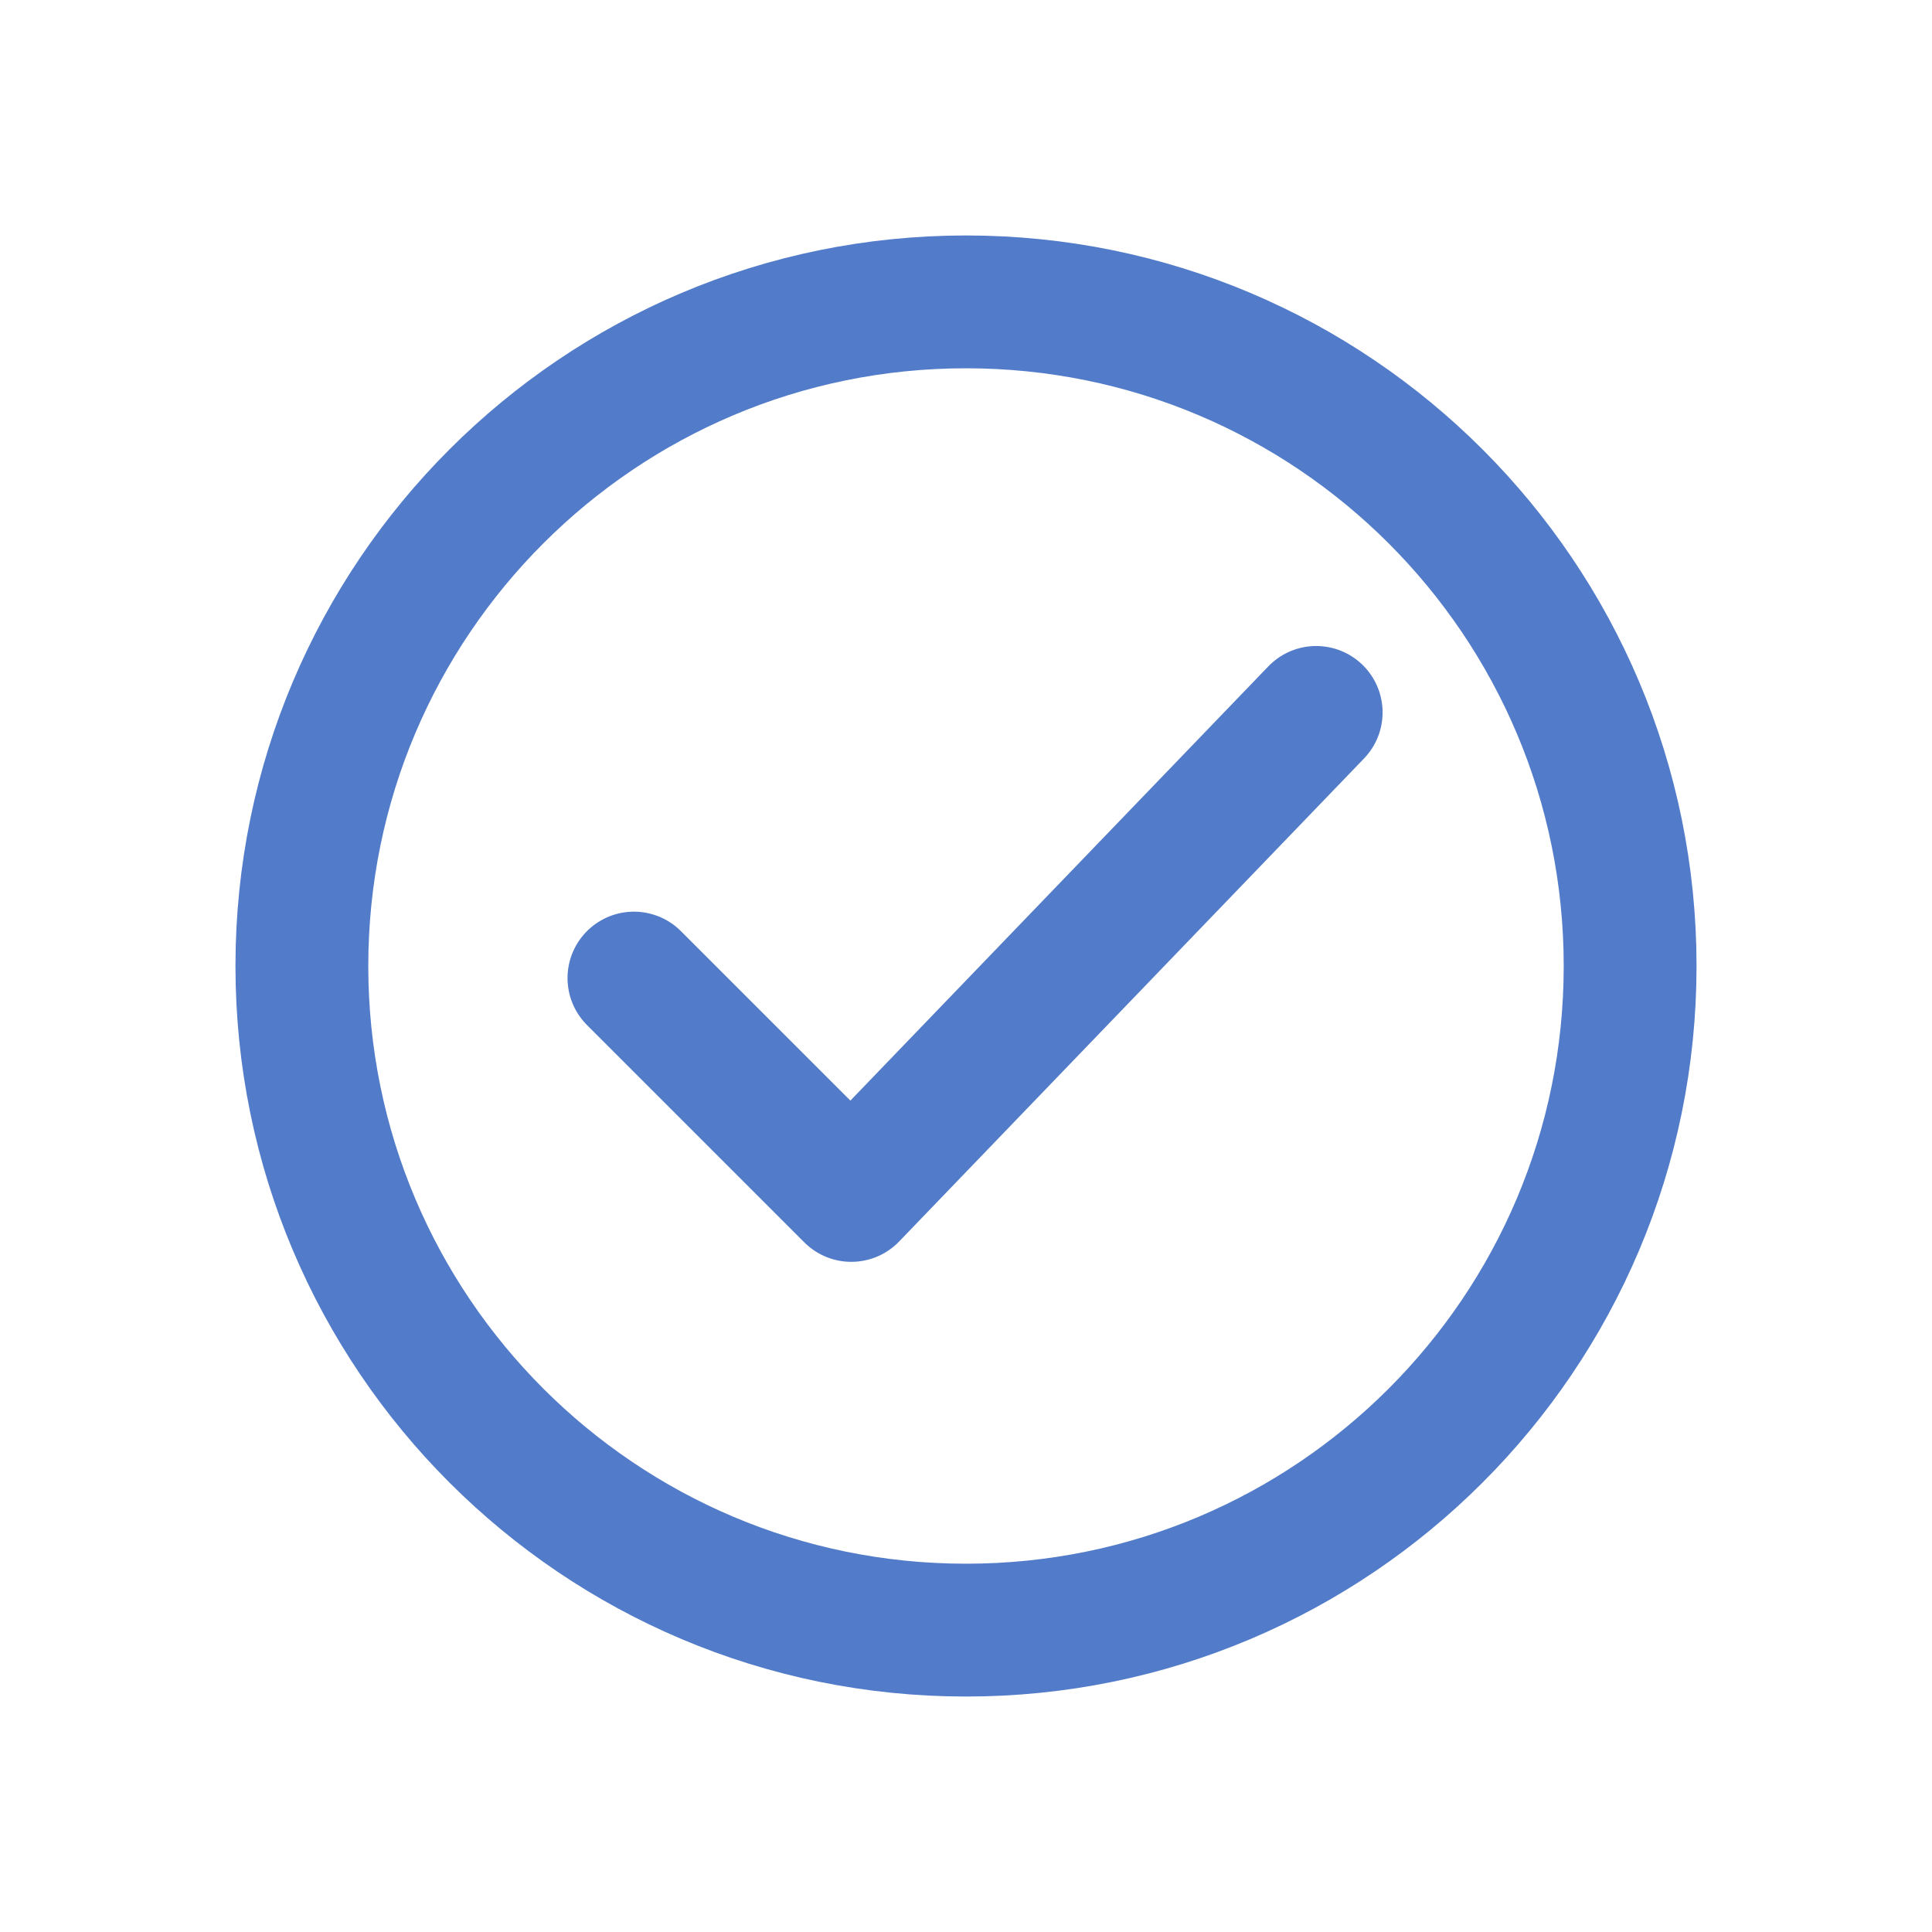
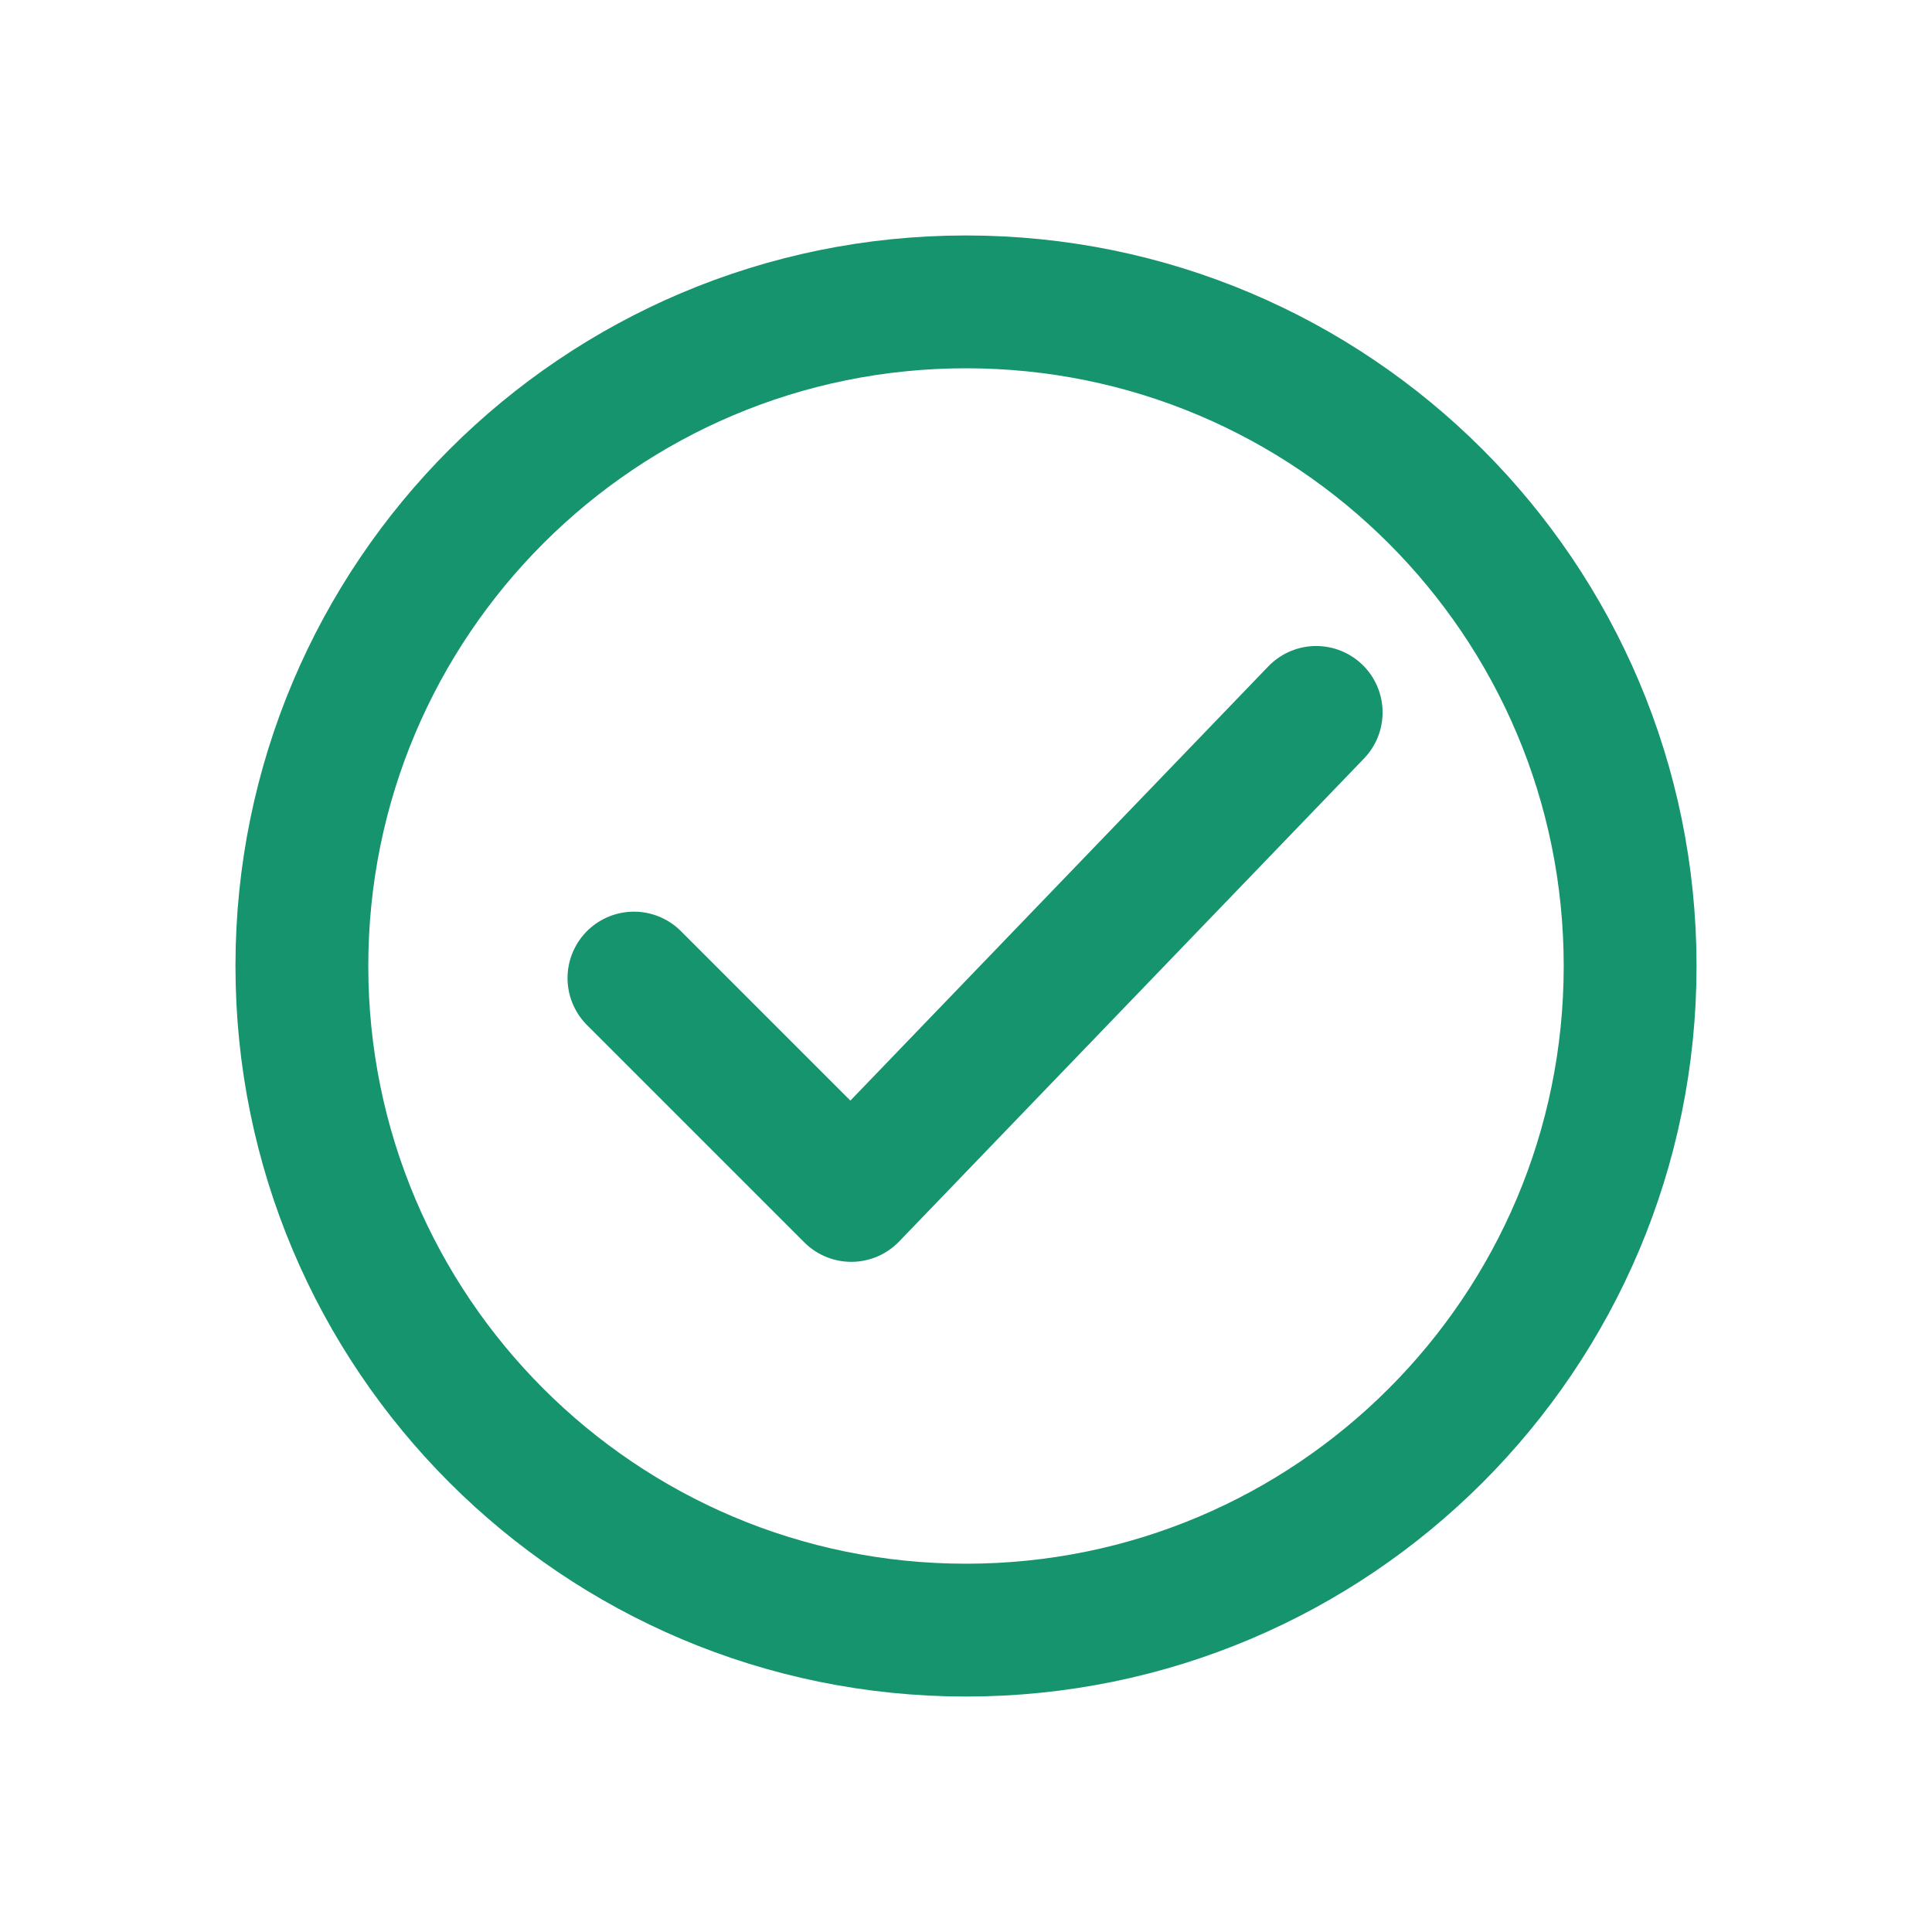
<svg xmlns="http://www.w3.org/2000/svg" viewBox="0 0 32 32" fill="none">
-   <circle cx="16" cy="16" r="11" stroke="#527CC9" stroke-width="2.2" />
-   <path d="m10.5 16.2 3.6 3.6 7.7-8" stroke="#527CC9" stroke-width="2.2" stroke-linecap="round" stroke-linejoin="round" />
+   <circle cx="16" cy="16" r="11" stroke="#15946D" stroke-width="2.2" />
+   <path d="m10.5 16.2 3.6 3.6 7.7-8" stroke="#15946D" stroke-width="2.2" stroke-linecap="round" stroke-linejoin="round" />
</svg>
